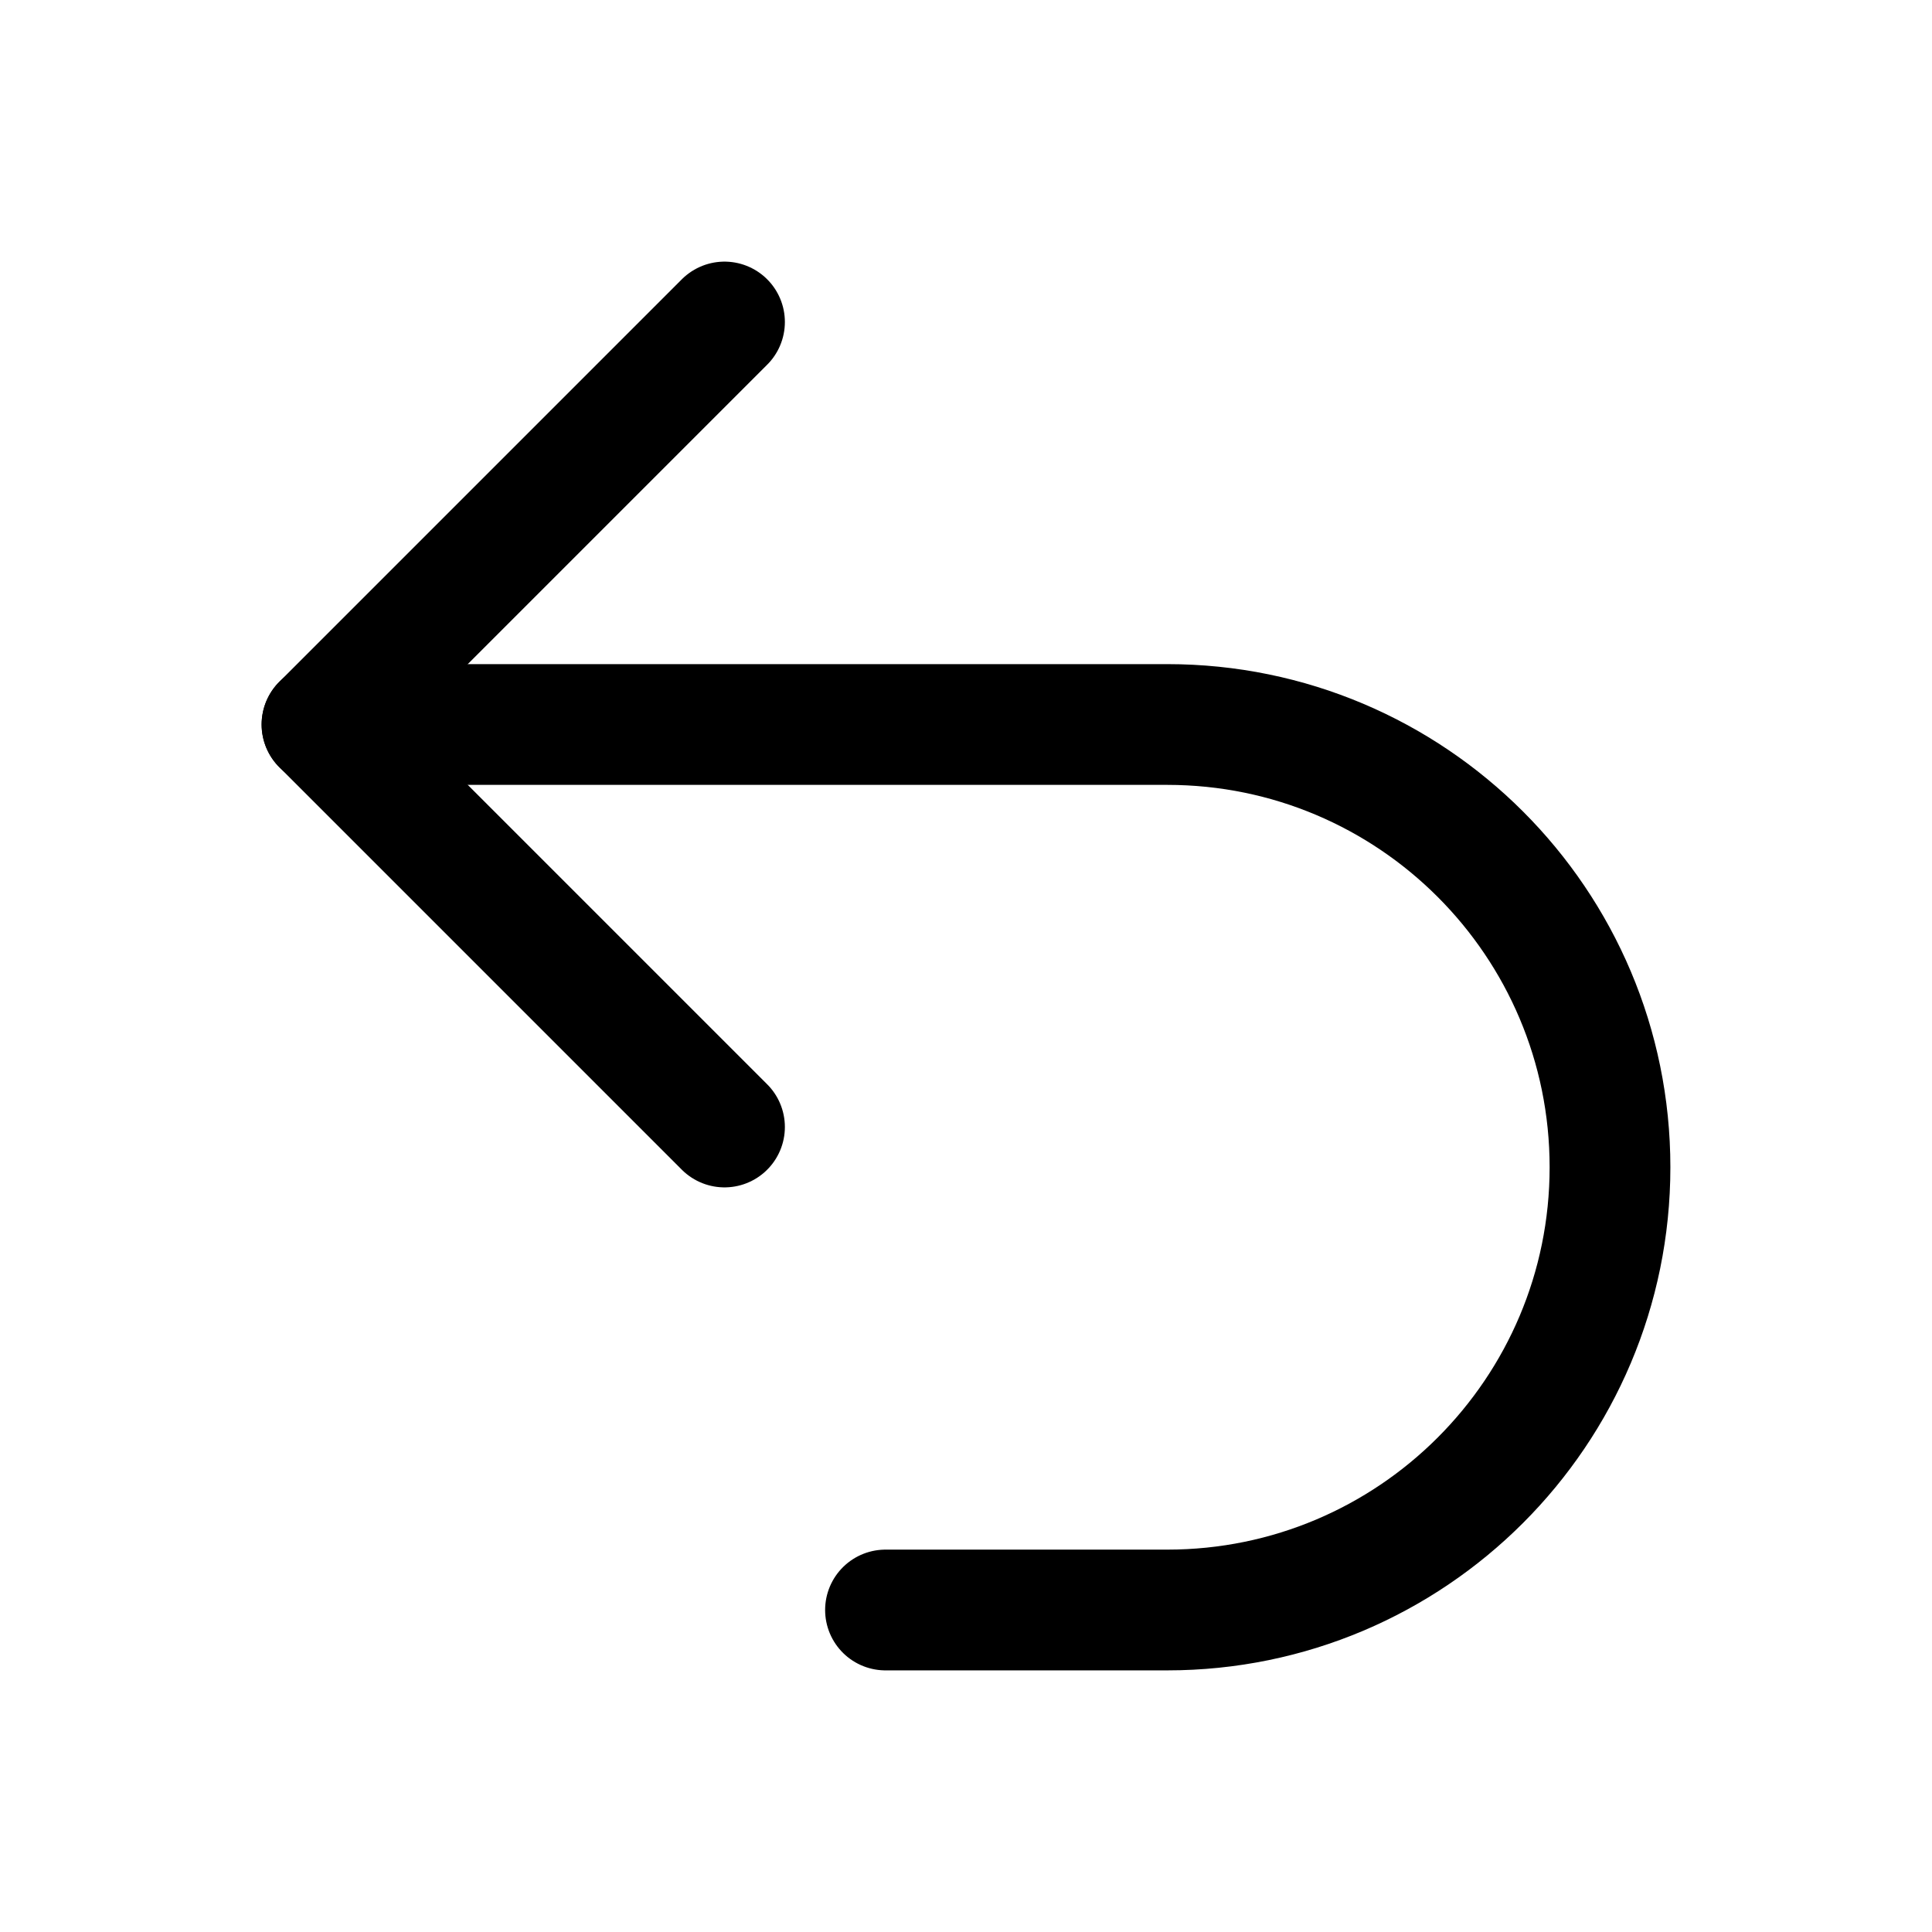
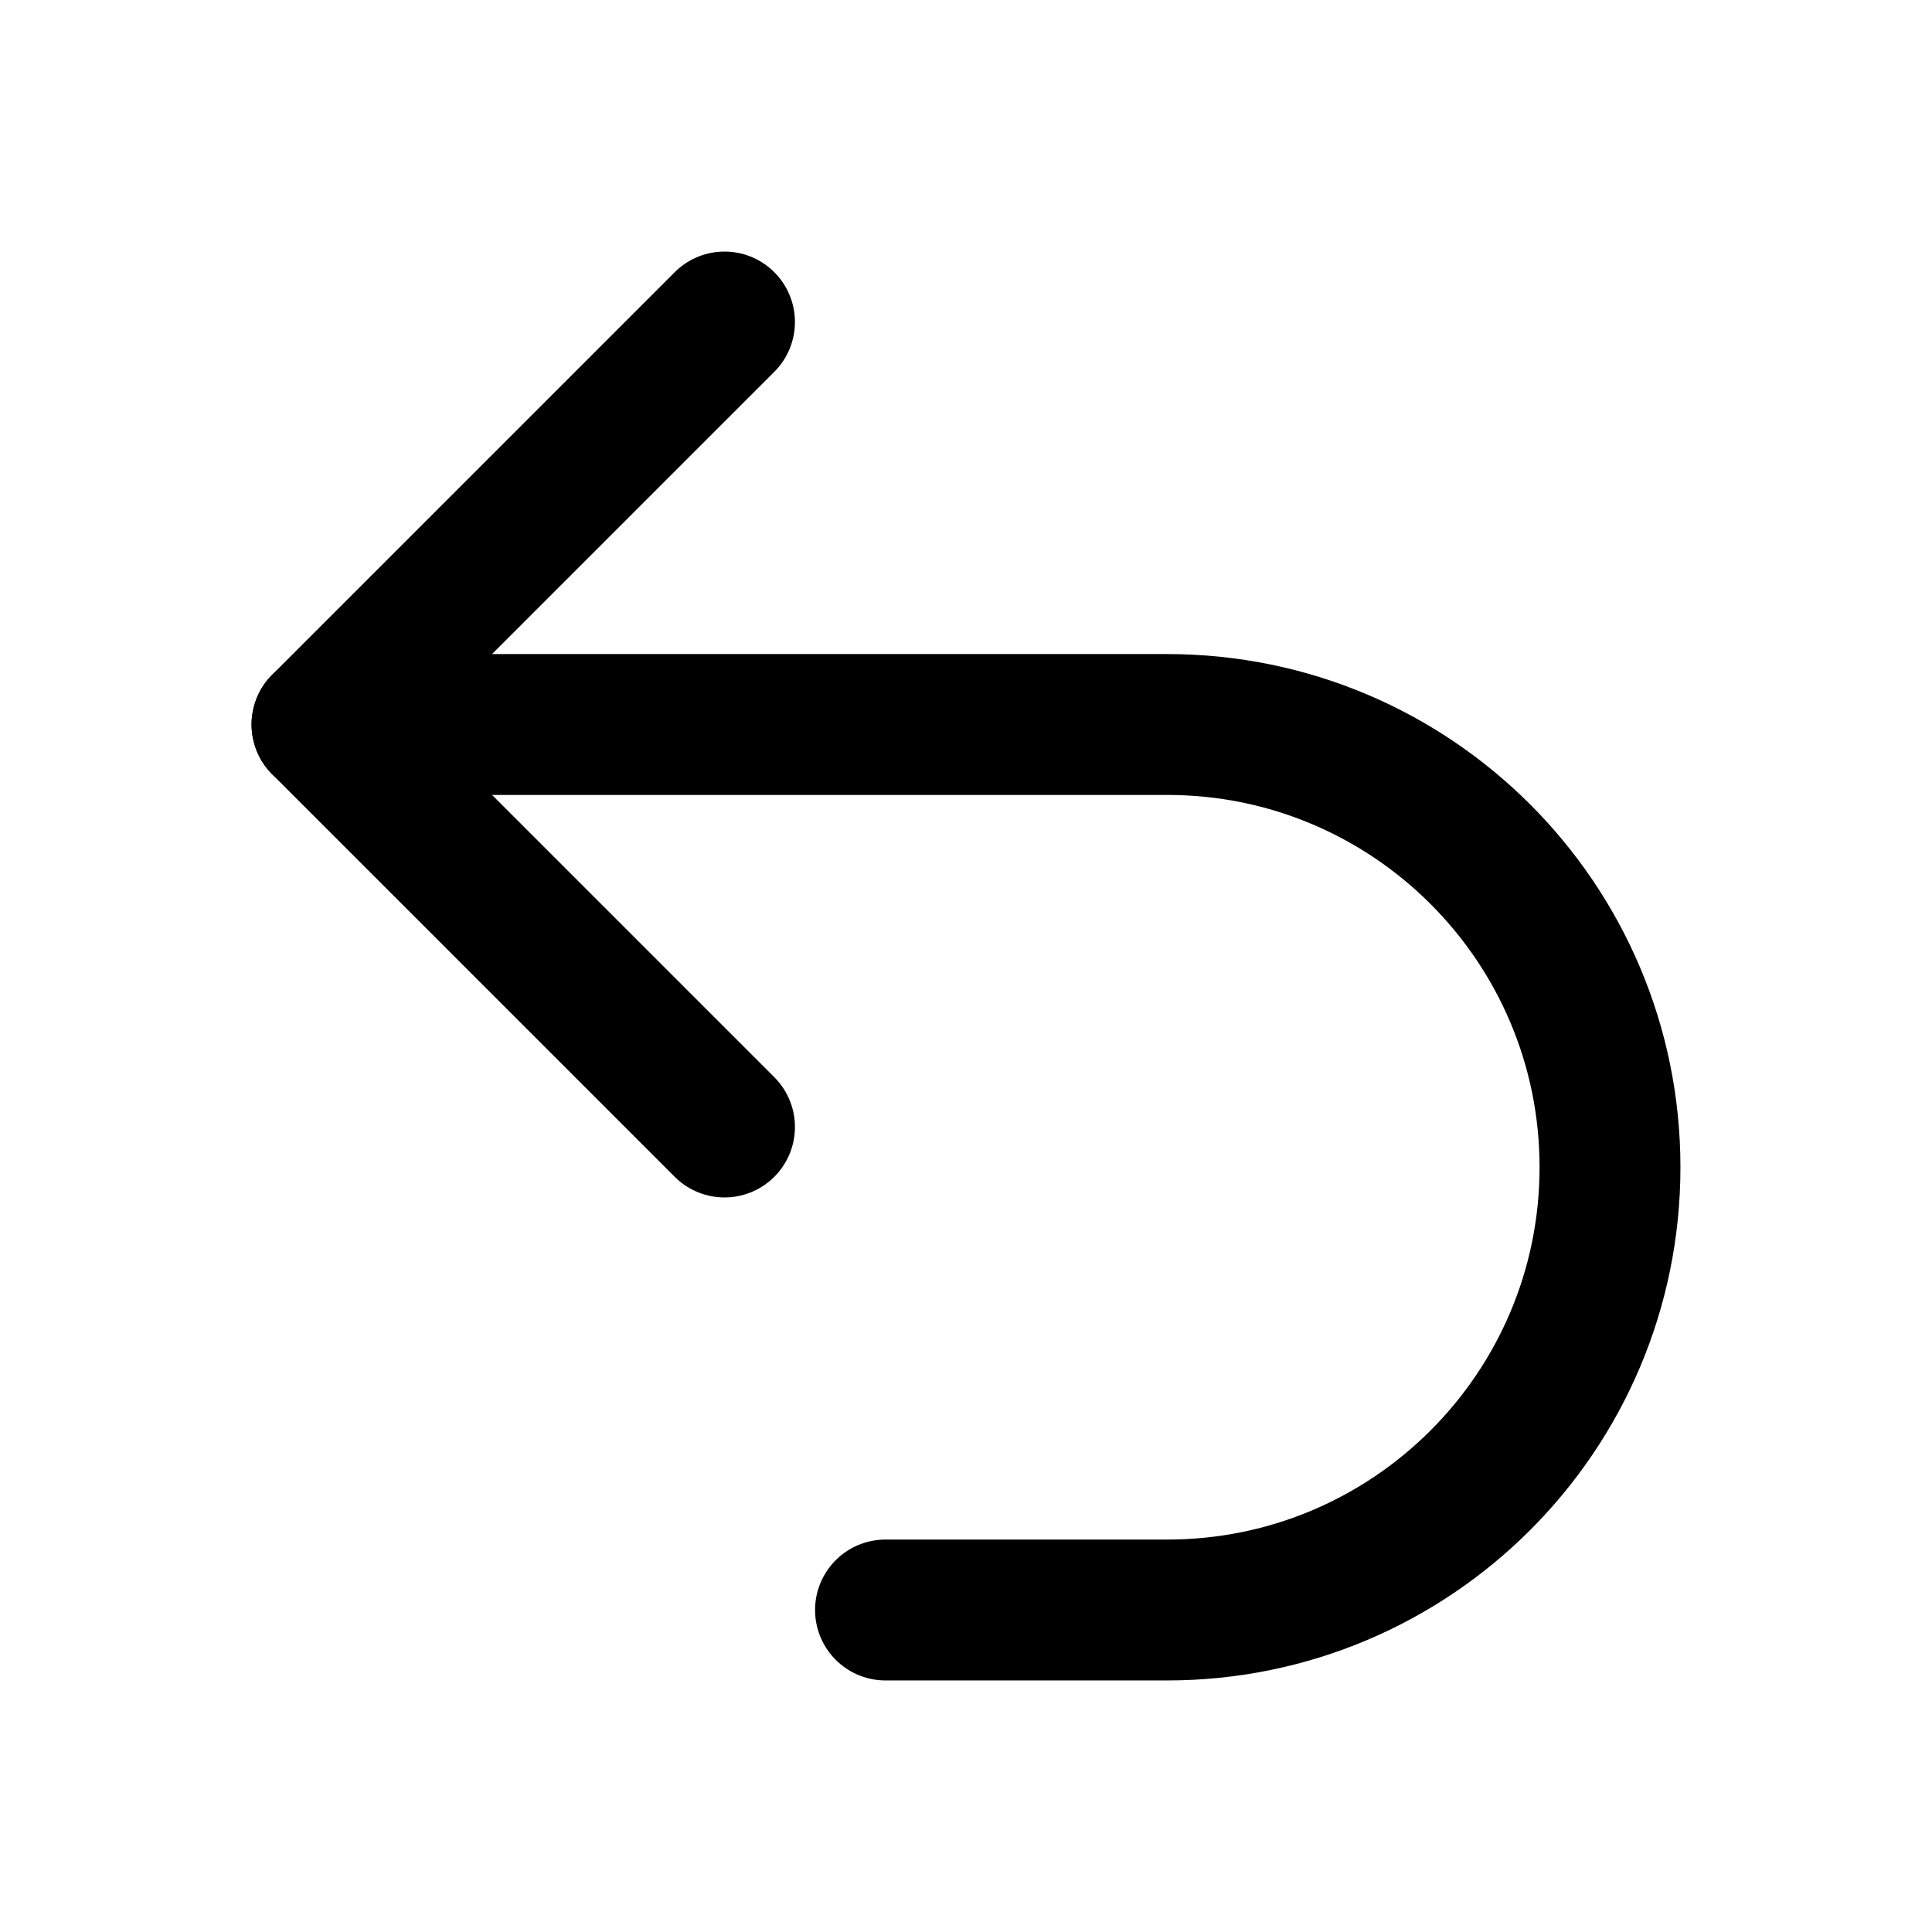
- <svg xmlns="http://www.w3.org/2000/svg" width="24" height="24" viewBox="0 0 24 24" fill="none" stroke="currentColor" stroke-width="1.5" stroke-linecap="round" stroke-linejoin="round">
+ <svg xmlns="http://www.w3.org/2000/svg" width="24" height="24" viewBox="0 0 24 24" fill="none" stroke="currentColor" stroke-width="1.75" stroke-linecap="round" stroke-linejoin="round">
  <path d="M9 14 4 9l5-5" />
  <path d="M4 9h10.5a5.5 5.5 0 0 1 5.5 5.5a5.5 5.5 0 0 1-5.5 5.5H11" />
</svg>
